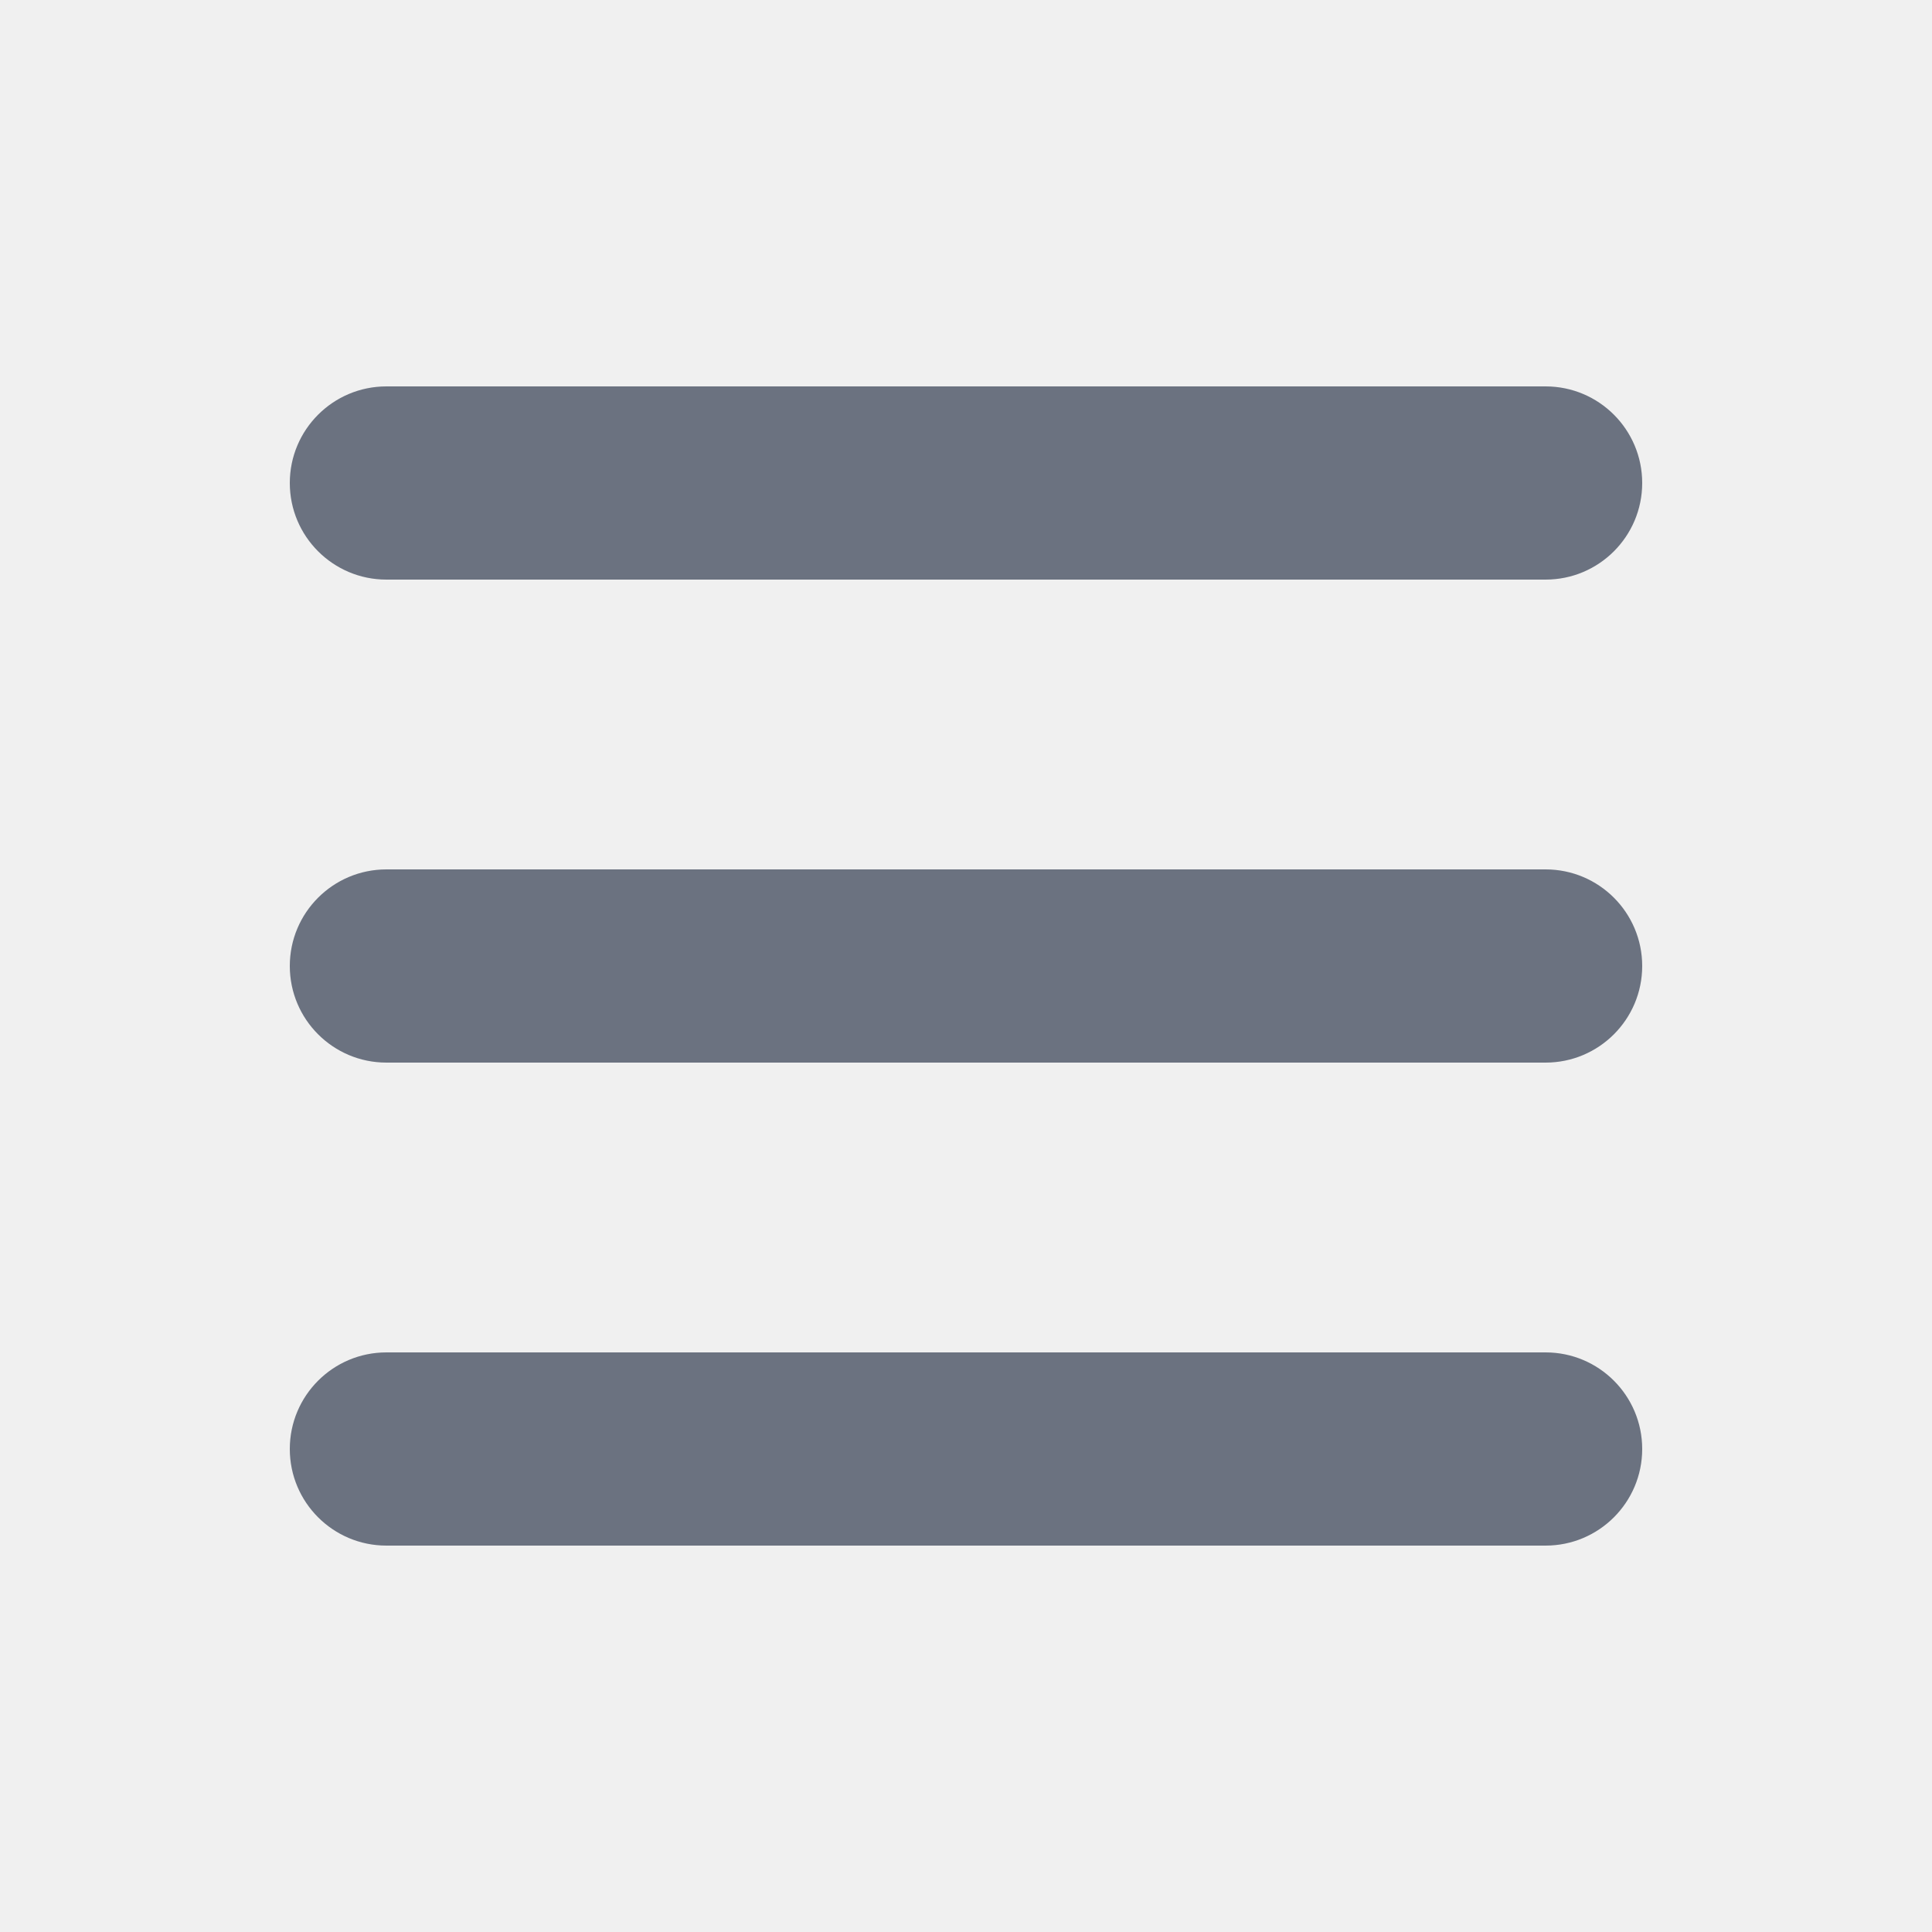
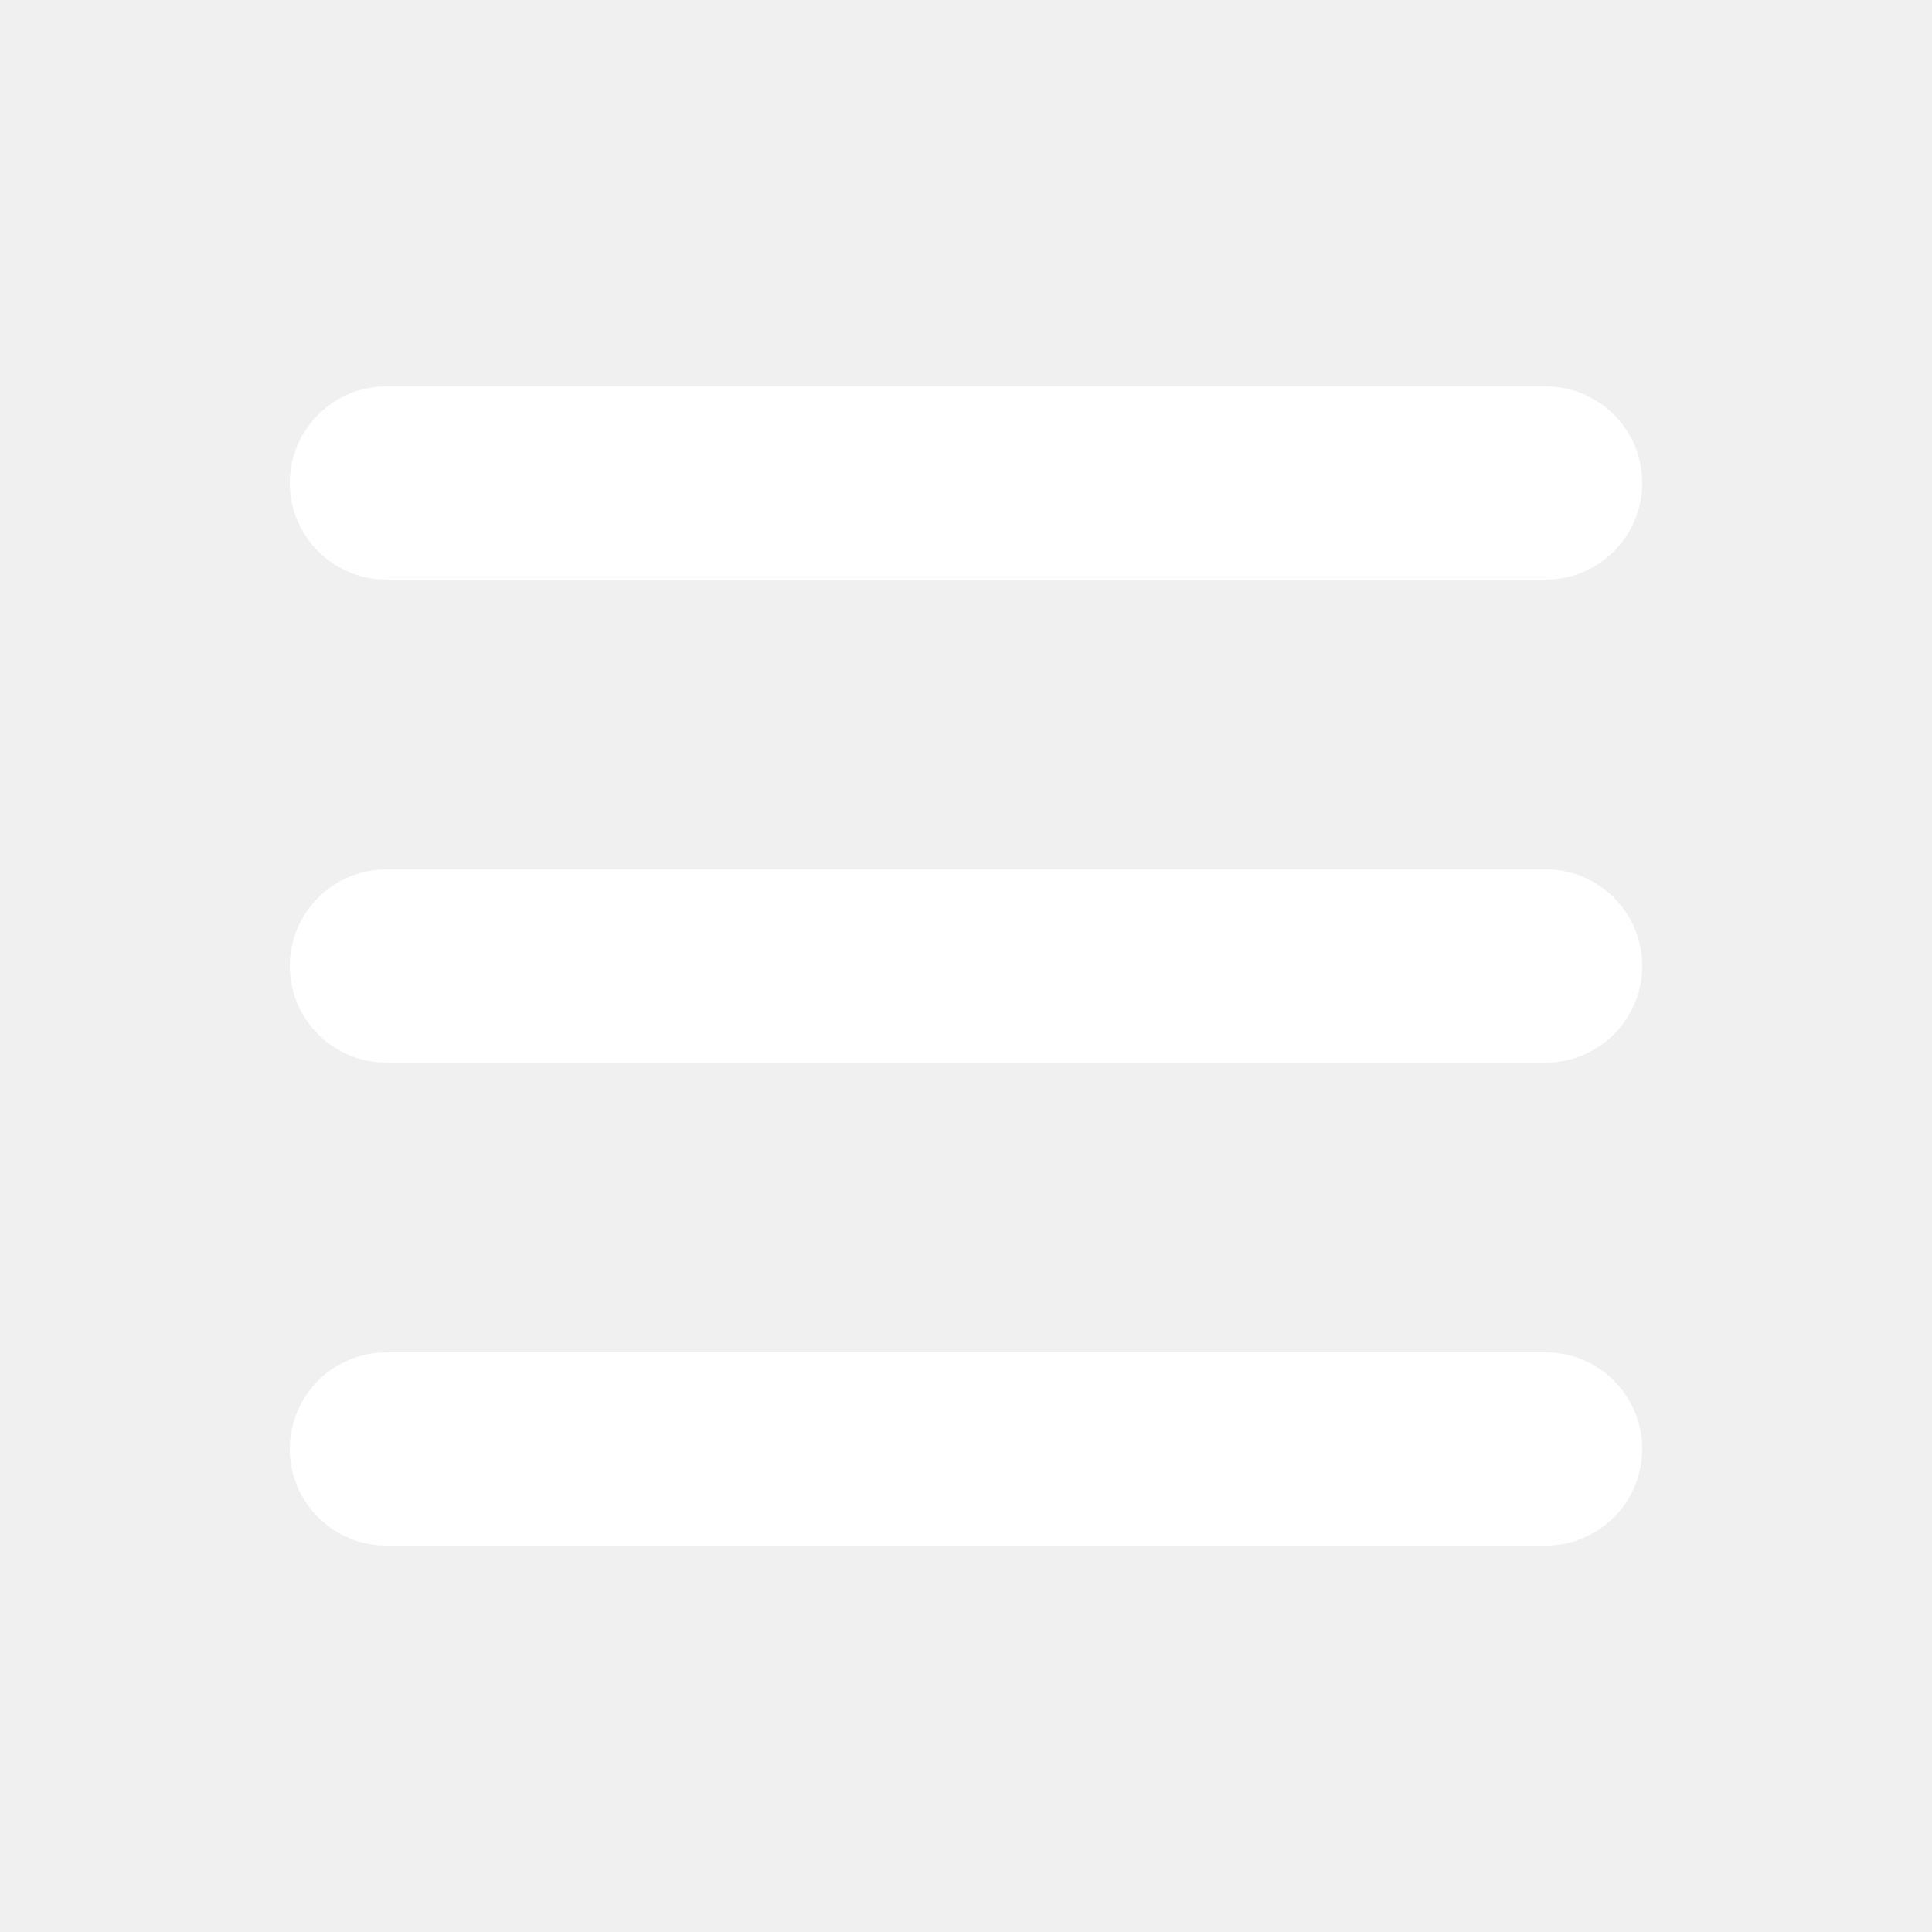
- <svg xmlns="http://www.w3.org/2000/svg" className="w-6 h-6" fill="#6b7280" viewBox="0 0 20 20">
+ <svg xmlns="http://www.w3.org/2000/svg" className="w-6 h-6" fill="#ffffff" viewBox="0 0 20 20">
  <path fillRule="evenodd" d="M3 5a1 1 0 011-1h12a1 1 0 110 2H4a1 1 0 01-1-1zM3 10a1 1 0 011-1h12a1 1 0 110 2H4a1 1 0 01-1-1zM3 15a1 1 0 011-1h12a1 1 0 110 2H4a1 1 0 01-1-1z" clipRule="evenodd" />
</svg>
